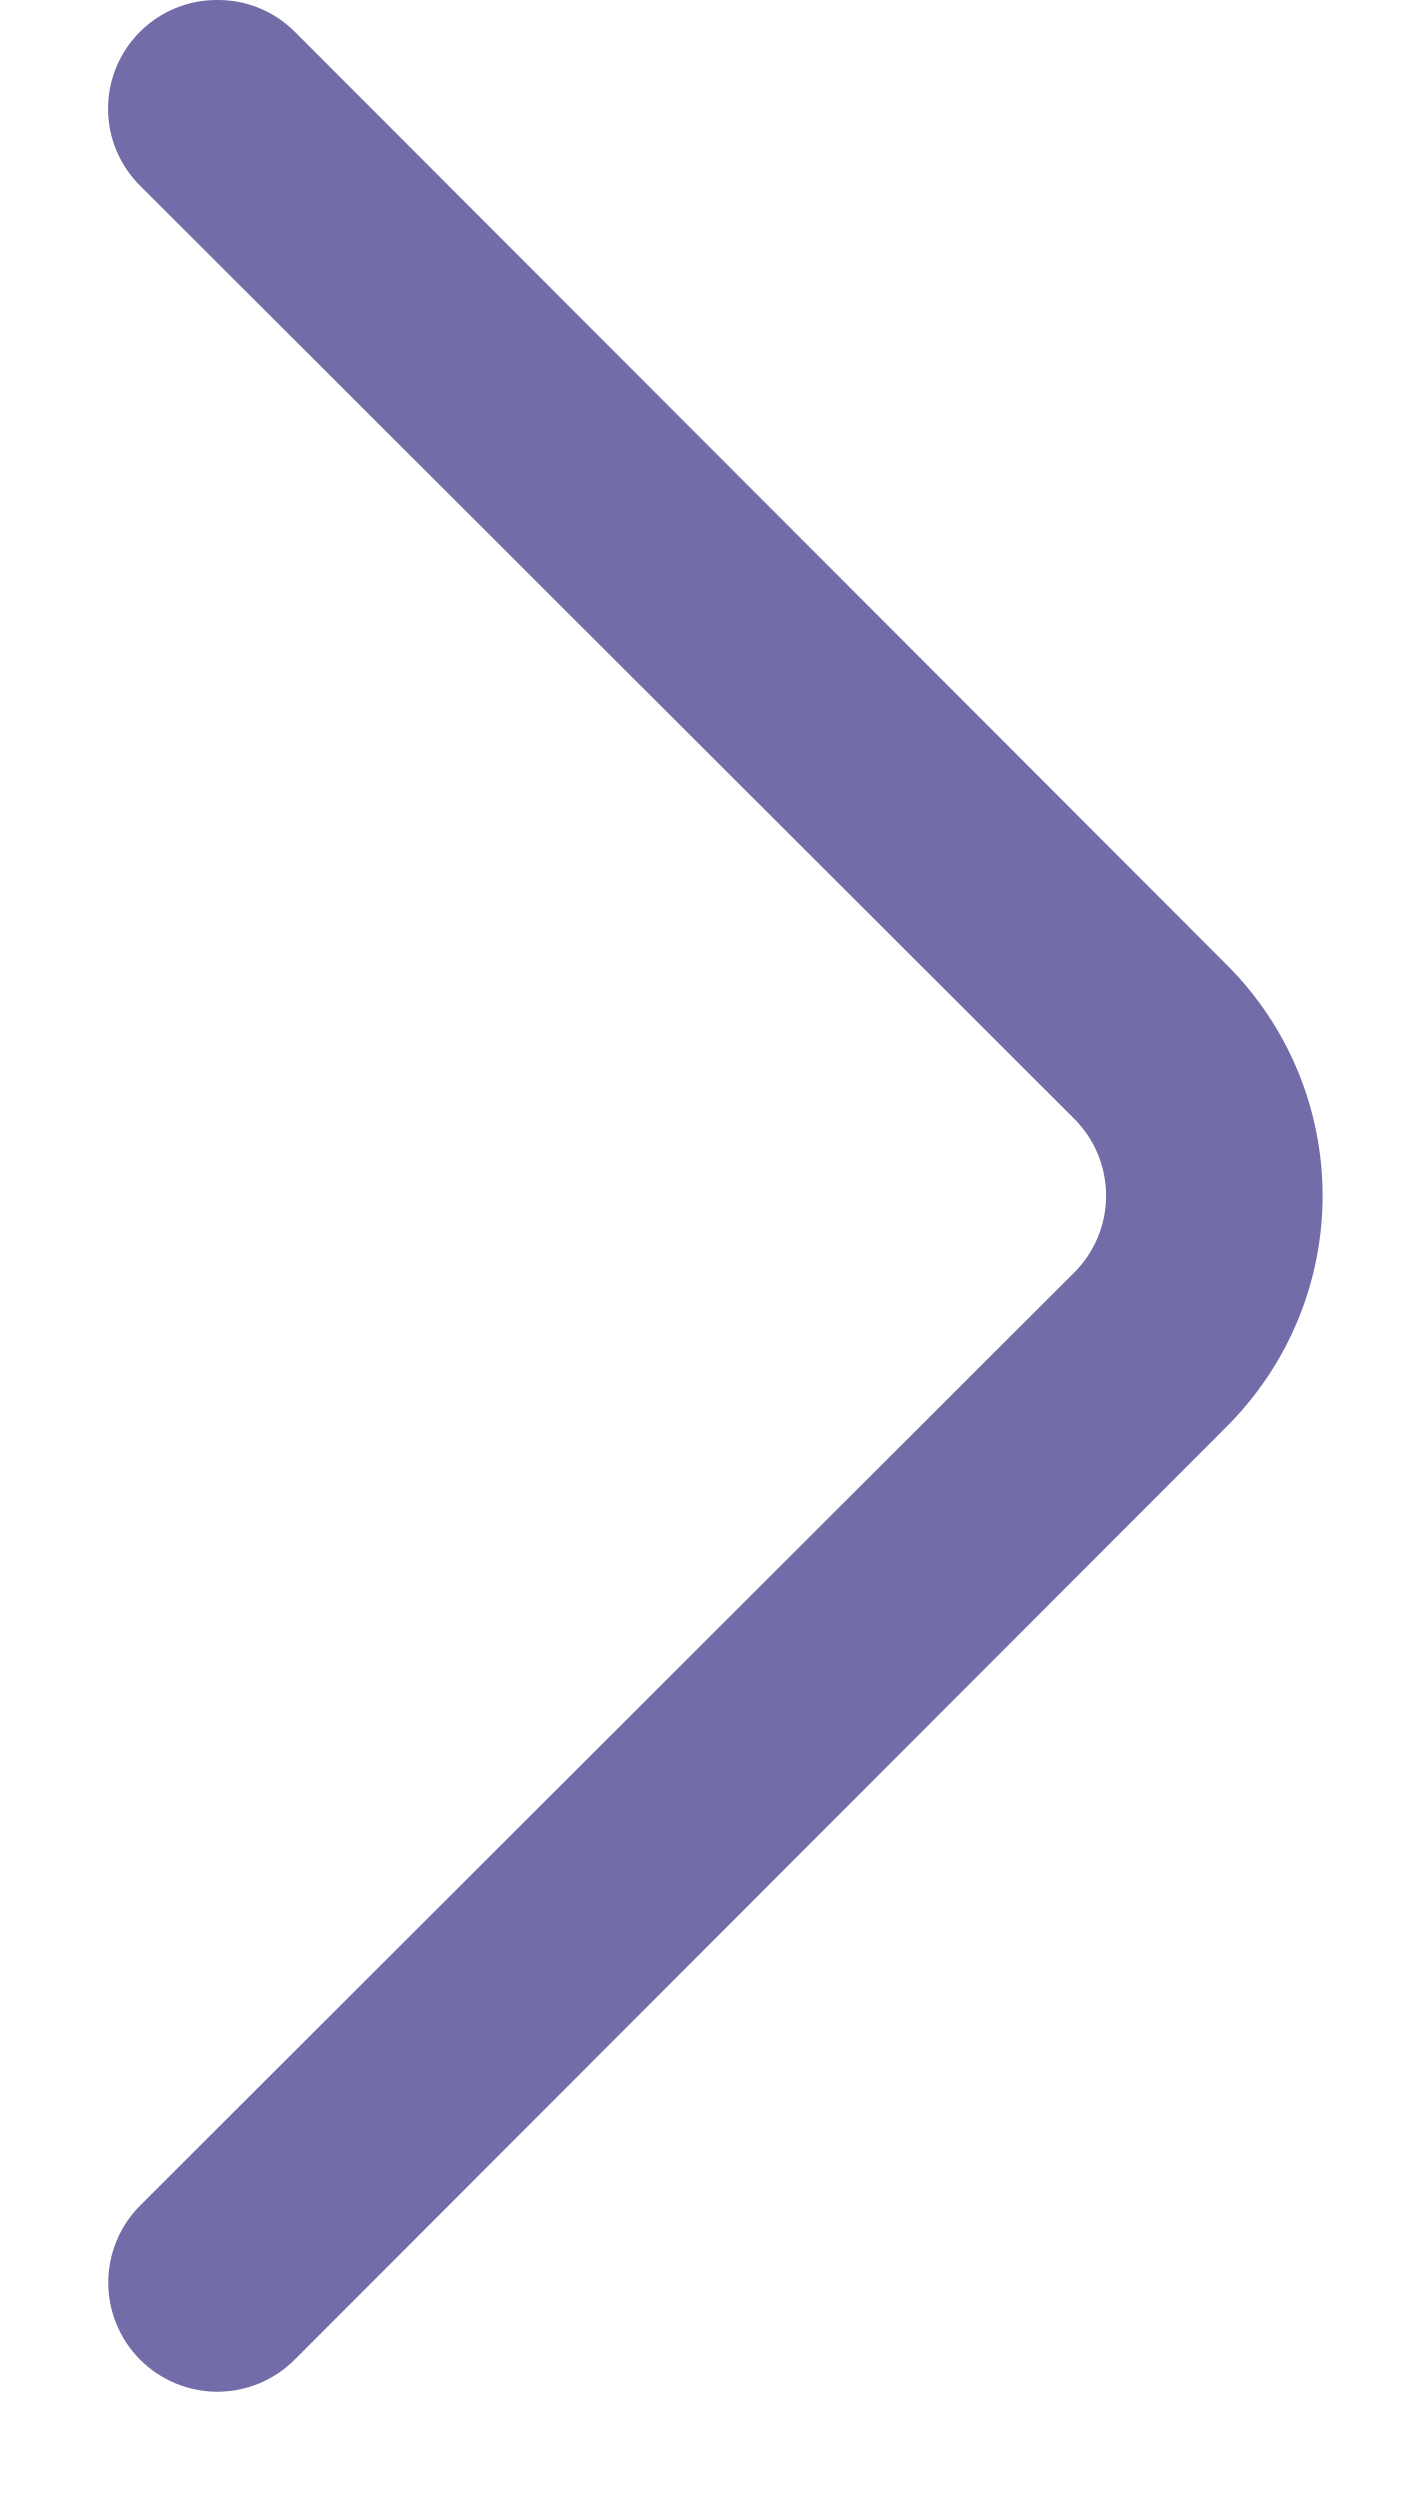
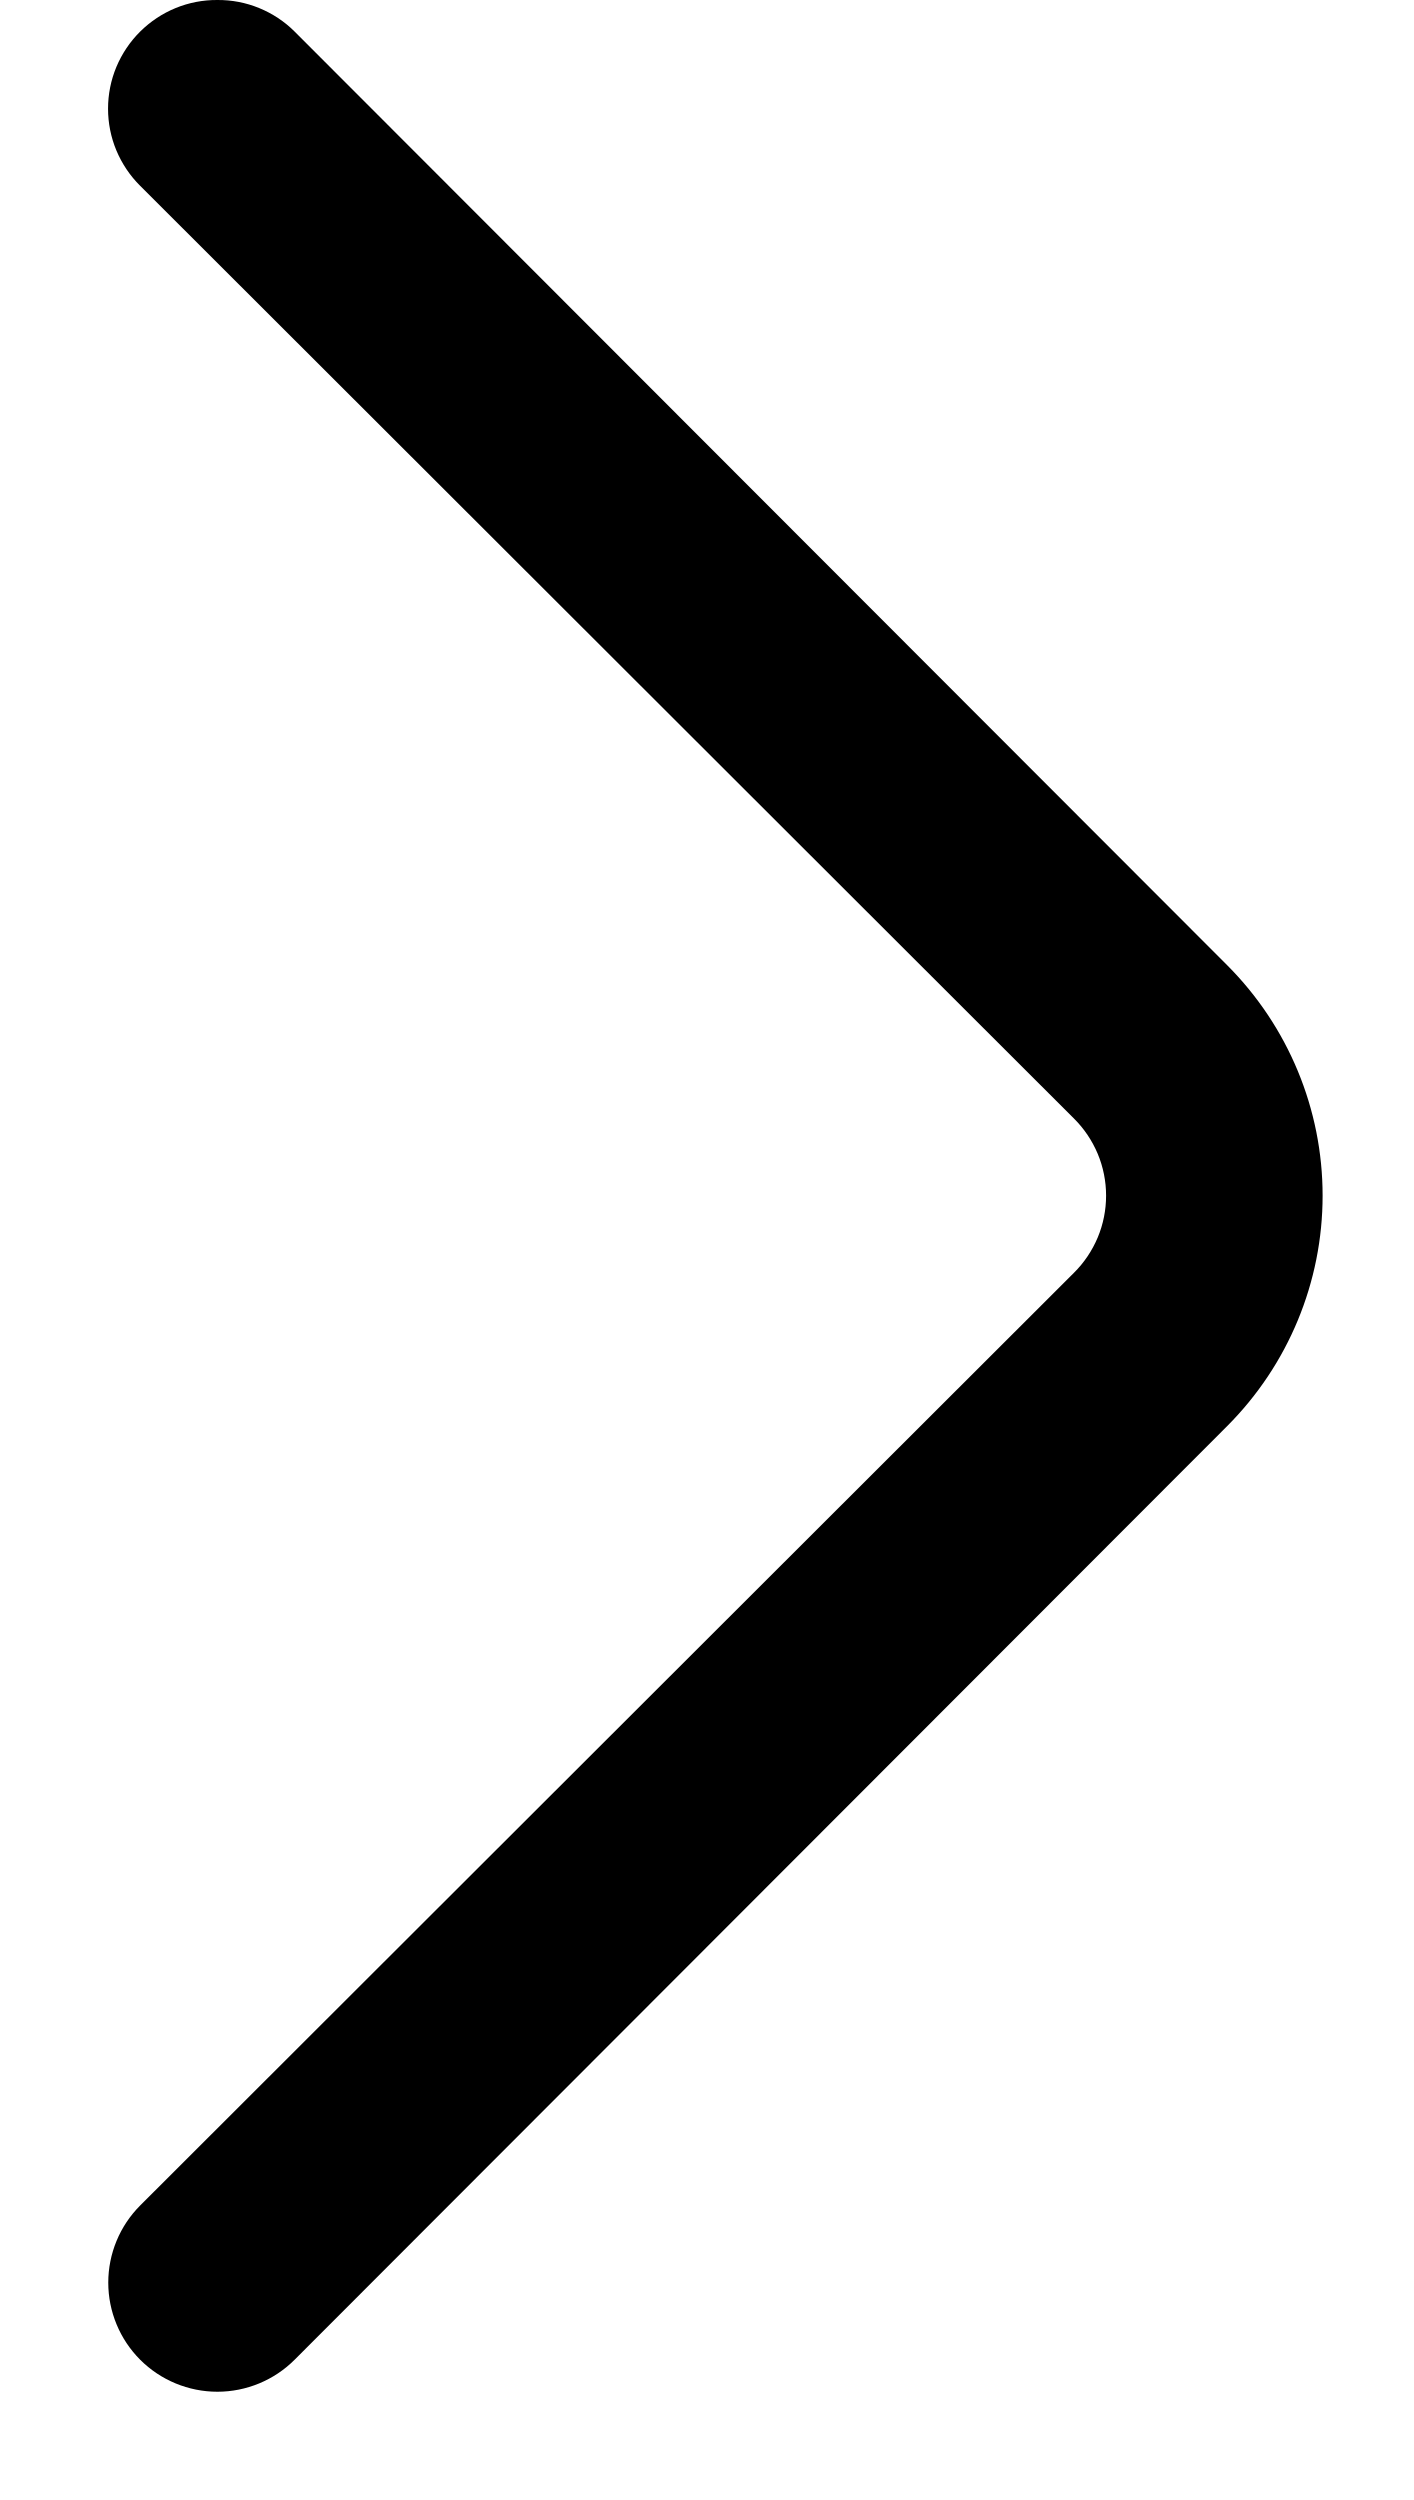
<svg xmlns="http://www.w3.org/2000/svg" width="13" height="23" viewBox="0 0 13 23" fill="none">
-   <path d="M2 -1.90735e-06C2.132 -0.001 2.262 0.024 2.384 0.074C2.506 0.124 2.617 0.197 2.71 0.29L11.29 8.88C11.852 9.443 12.168 10.205 12.168 11C12.168 11.795 11.852 12.557 11.29 13.12L2.71 21.71C2.522 21.898 2.266 22.004 2 22.004C1.734 22.004 1.478 21.898 1.29 21.71C1.102 21.522 0.996 21.266 0.996 21C0.996 20.734 1.102 20.478 1.29 20.29L9.88 11.71C9.974 11.617 10.048 11.506 10.099 11.385C10.15 11.263 10.176 11.132 10.176 11C10.176 10.868 10.15 10.737 10.099 10.615C10.048 10.494 9.974 10.383 9.88 10.29L1.29 1.71C1.196 1.617 1.122 1.506 1.071 1.385C1.02 1.263 0.994 1.132 0.994 1C0.994 0.868 1.02 0.737 1.071 0.615C1.122 0.494 1.196 0.383 1.29 0.29C1.384 0.197 1.494 0.124 1.616 0.074C1.738 0.024 1.869 -0.001 2 -1.90735e-06Z" fill="#726DA8" />
+   <path d="M2 -1.90735e-06C2.132 -0.001 2.262 0.024 2.384 0.074C2.506 0.124 2.617 0.197 2.71 0.29L11.29 8.88C11.852 9.443 12.168 10.205 12.168 11C12.168 11.795 11.852 12.557 11.29 13.12L2.71 21.71C2.522 21.898 2.266 22.004 2 22.004C1.734 22.004 1.478 21.898 1.29 21.71C1.102 21.522 0.996 21.266 0.996 21C0.996 20.734 1.102 20.478 1.29 20.29L9.88 11.71C9.974 11.617 10.048 11.506 10.099 11.385C10.15 11.263 10.176 11.132 10.176 11C10.176 10.868 10.15 10.737 10.099 10.615C10.048 10.494 9.974 10.383 9.88 10.29L1.29 1.71C1.196 1.617 1.122 1.506 1.071 1.385C1.02 1.263 0.994 1.132 0.994 1C0.994 0.868 1.02 0.737 1.071 0.615C1.122 0.494 1.196 0.383 1.29 0.29C1.384 0.197 1.494 0.124 1.616 0.074C1.738 0.024 1.869 -0.001 2 -1.90735e-06Z" fill="currentColor" />
</svg>
